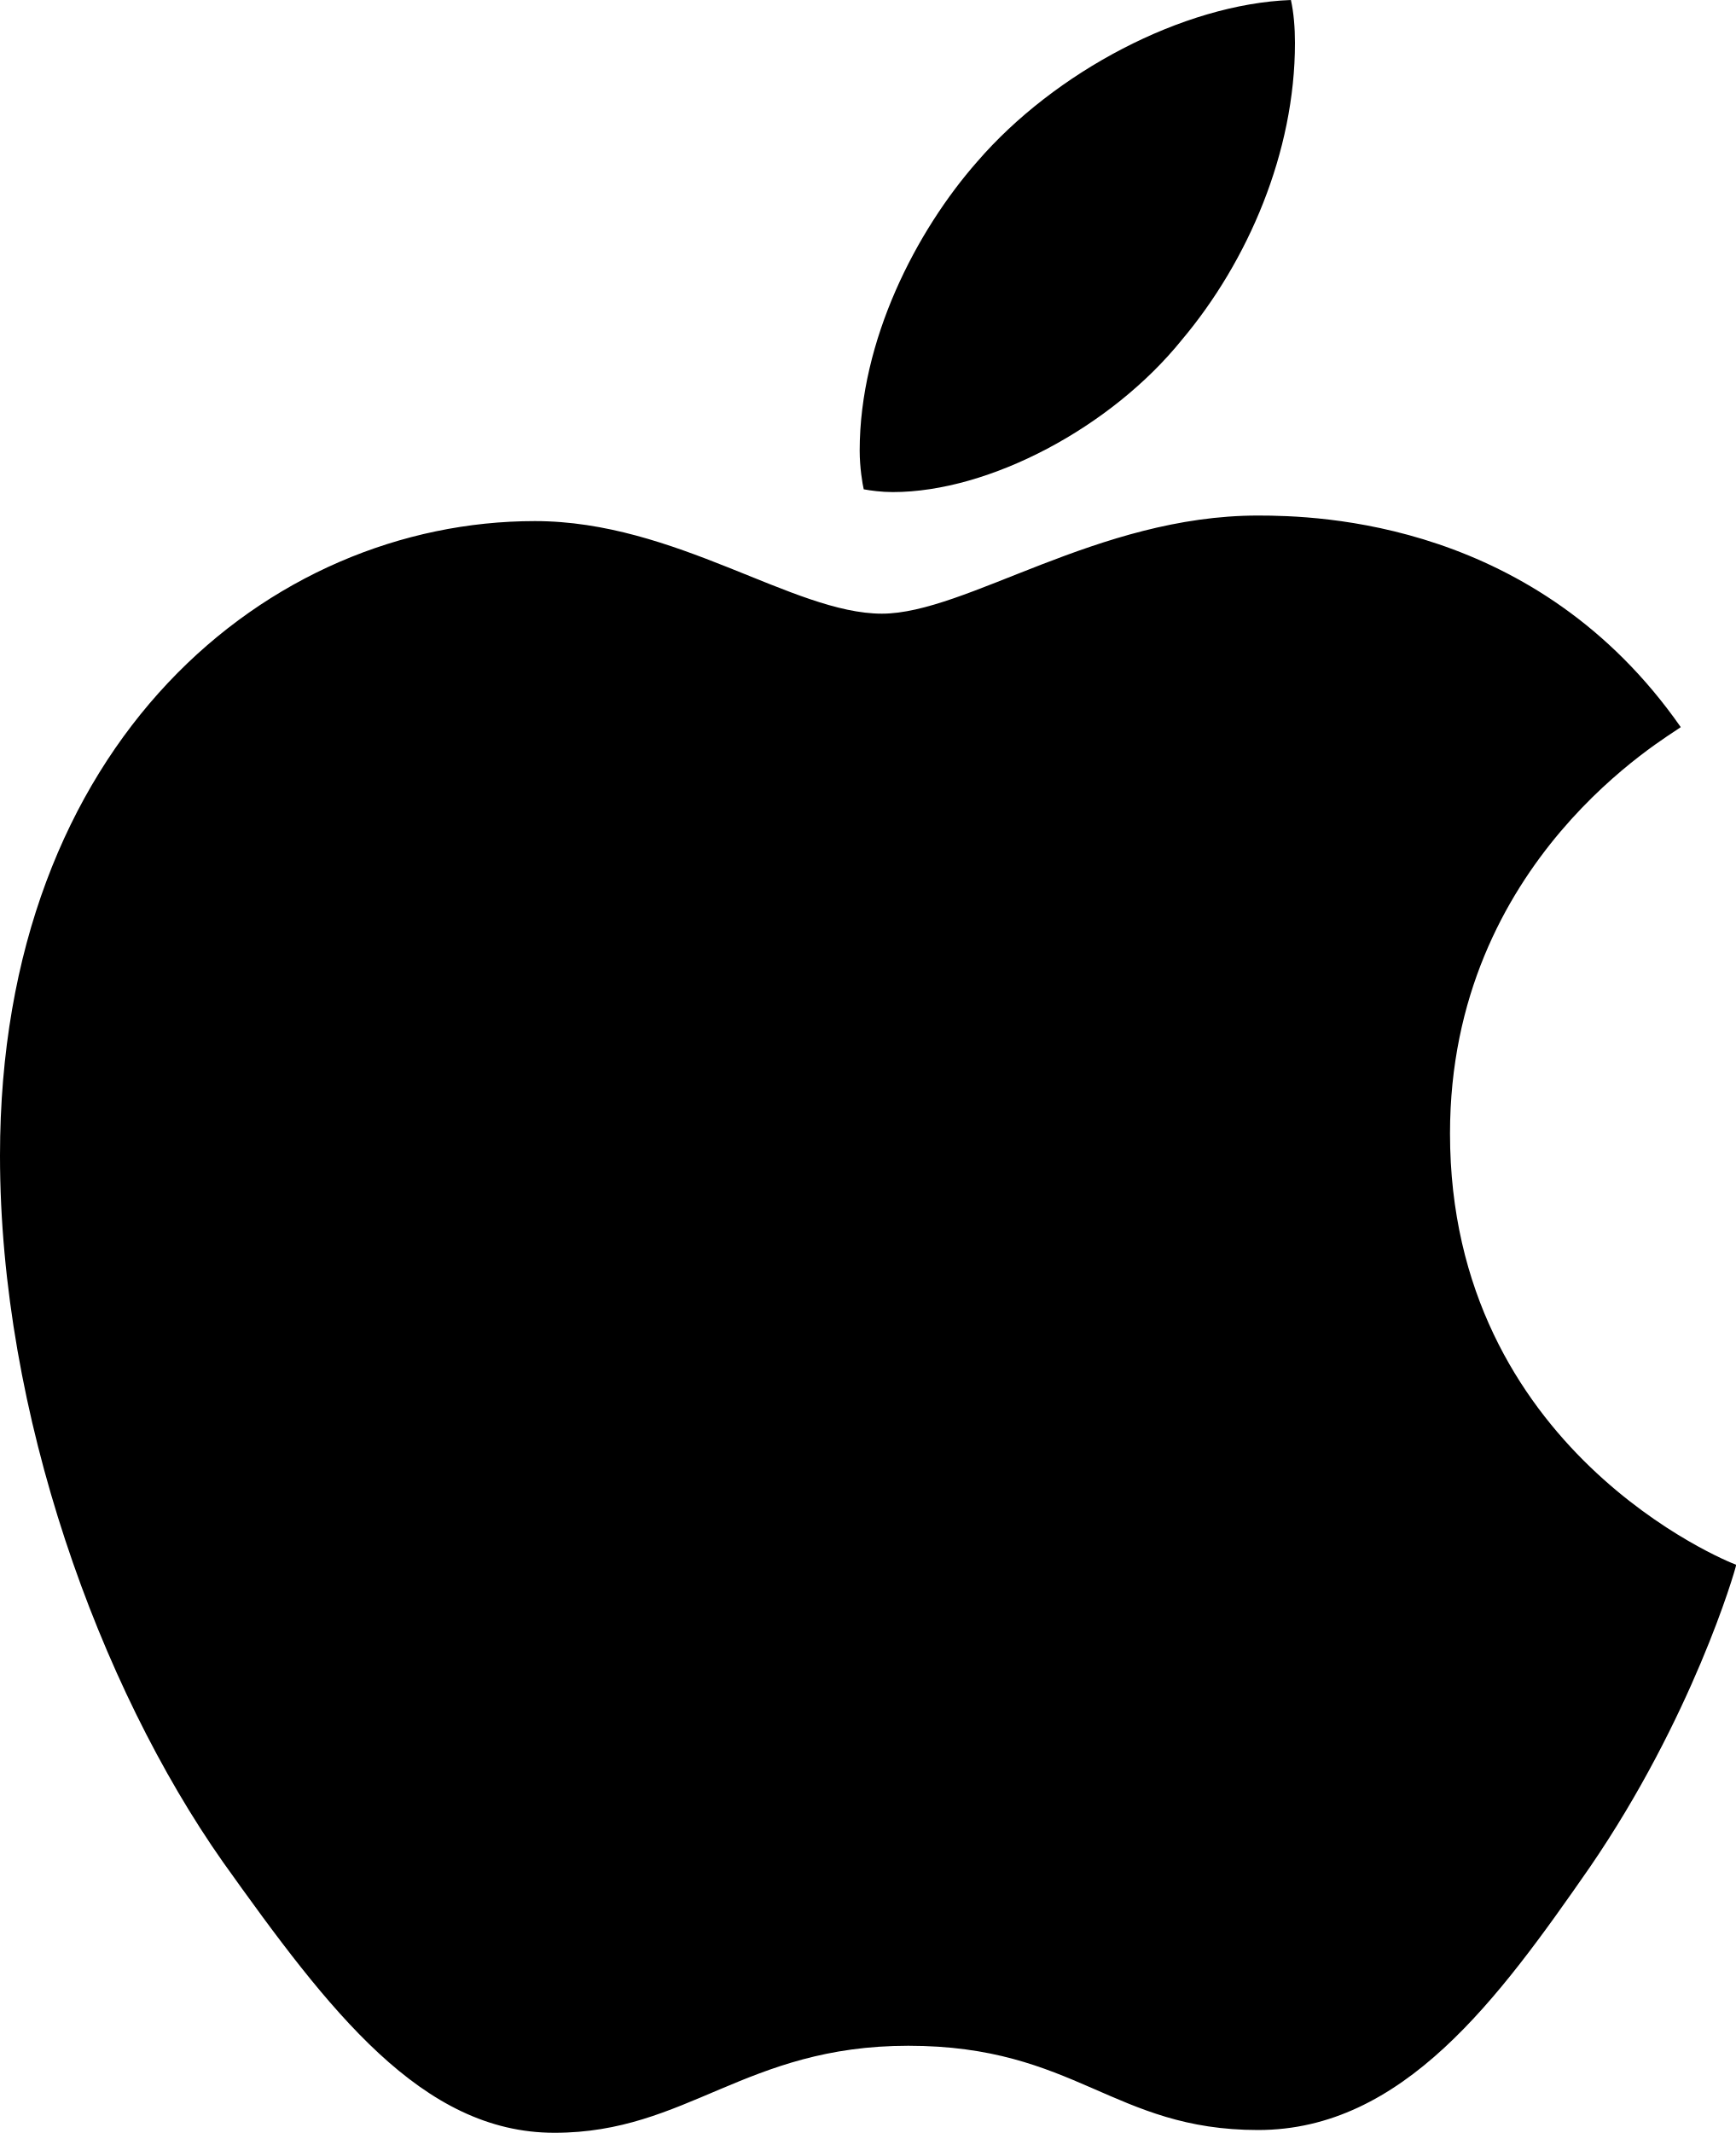
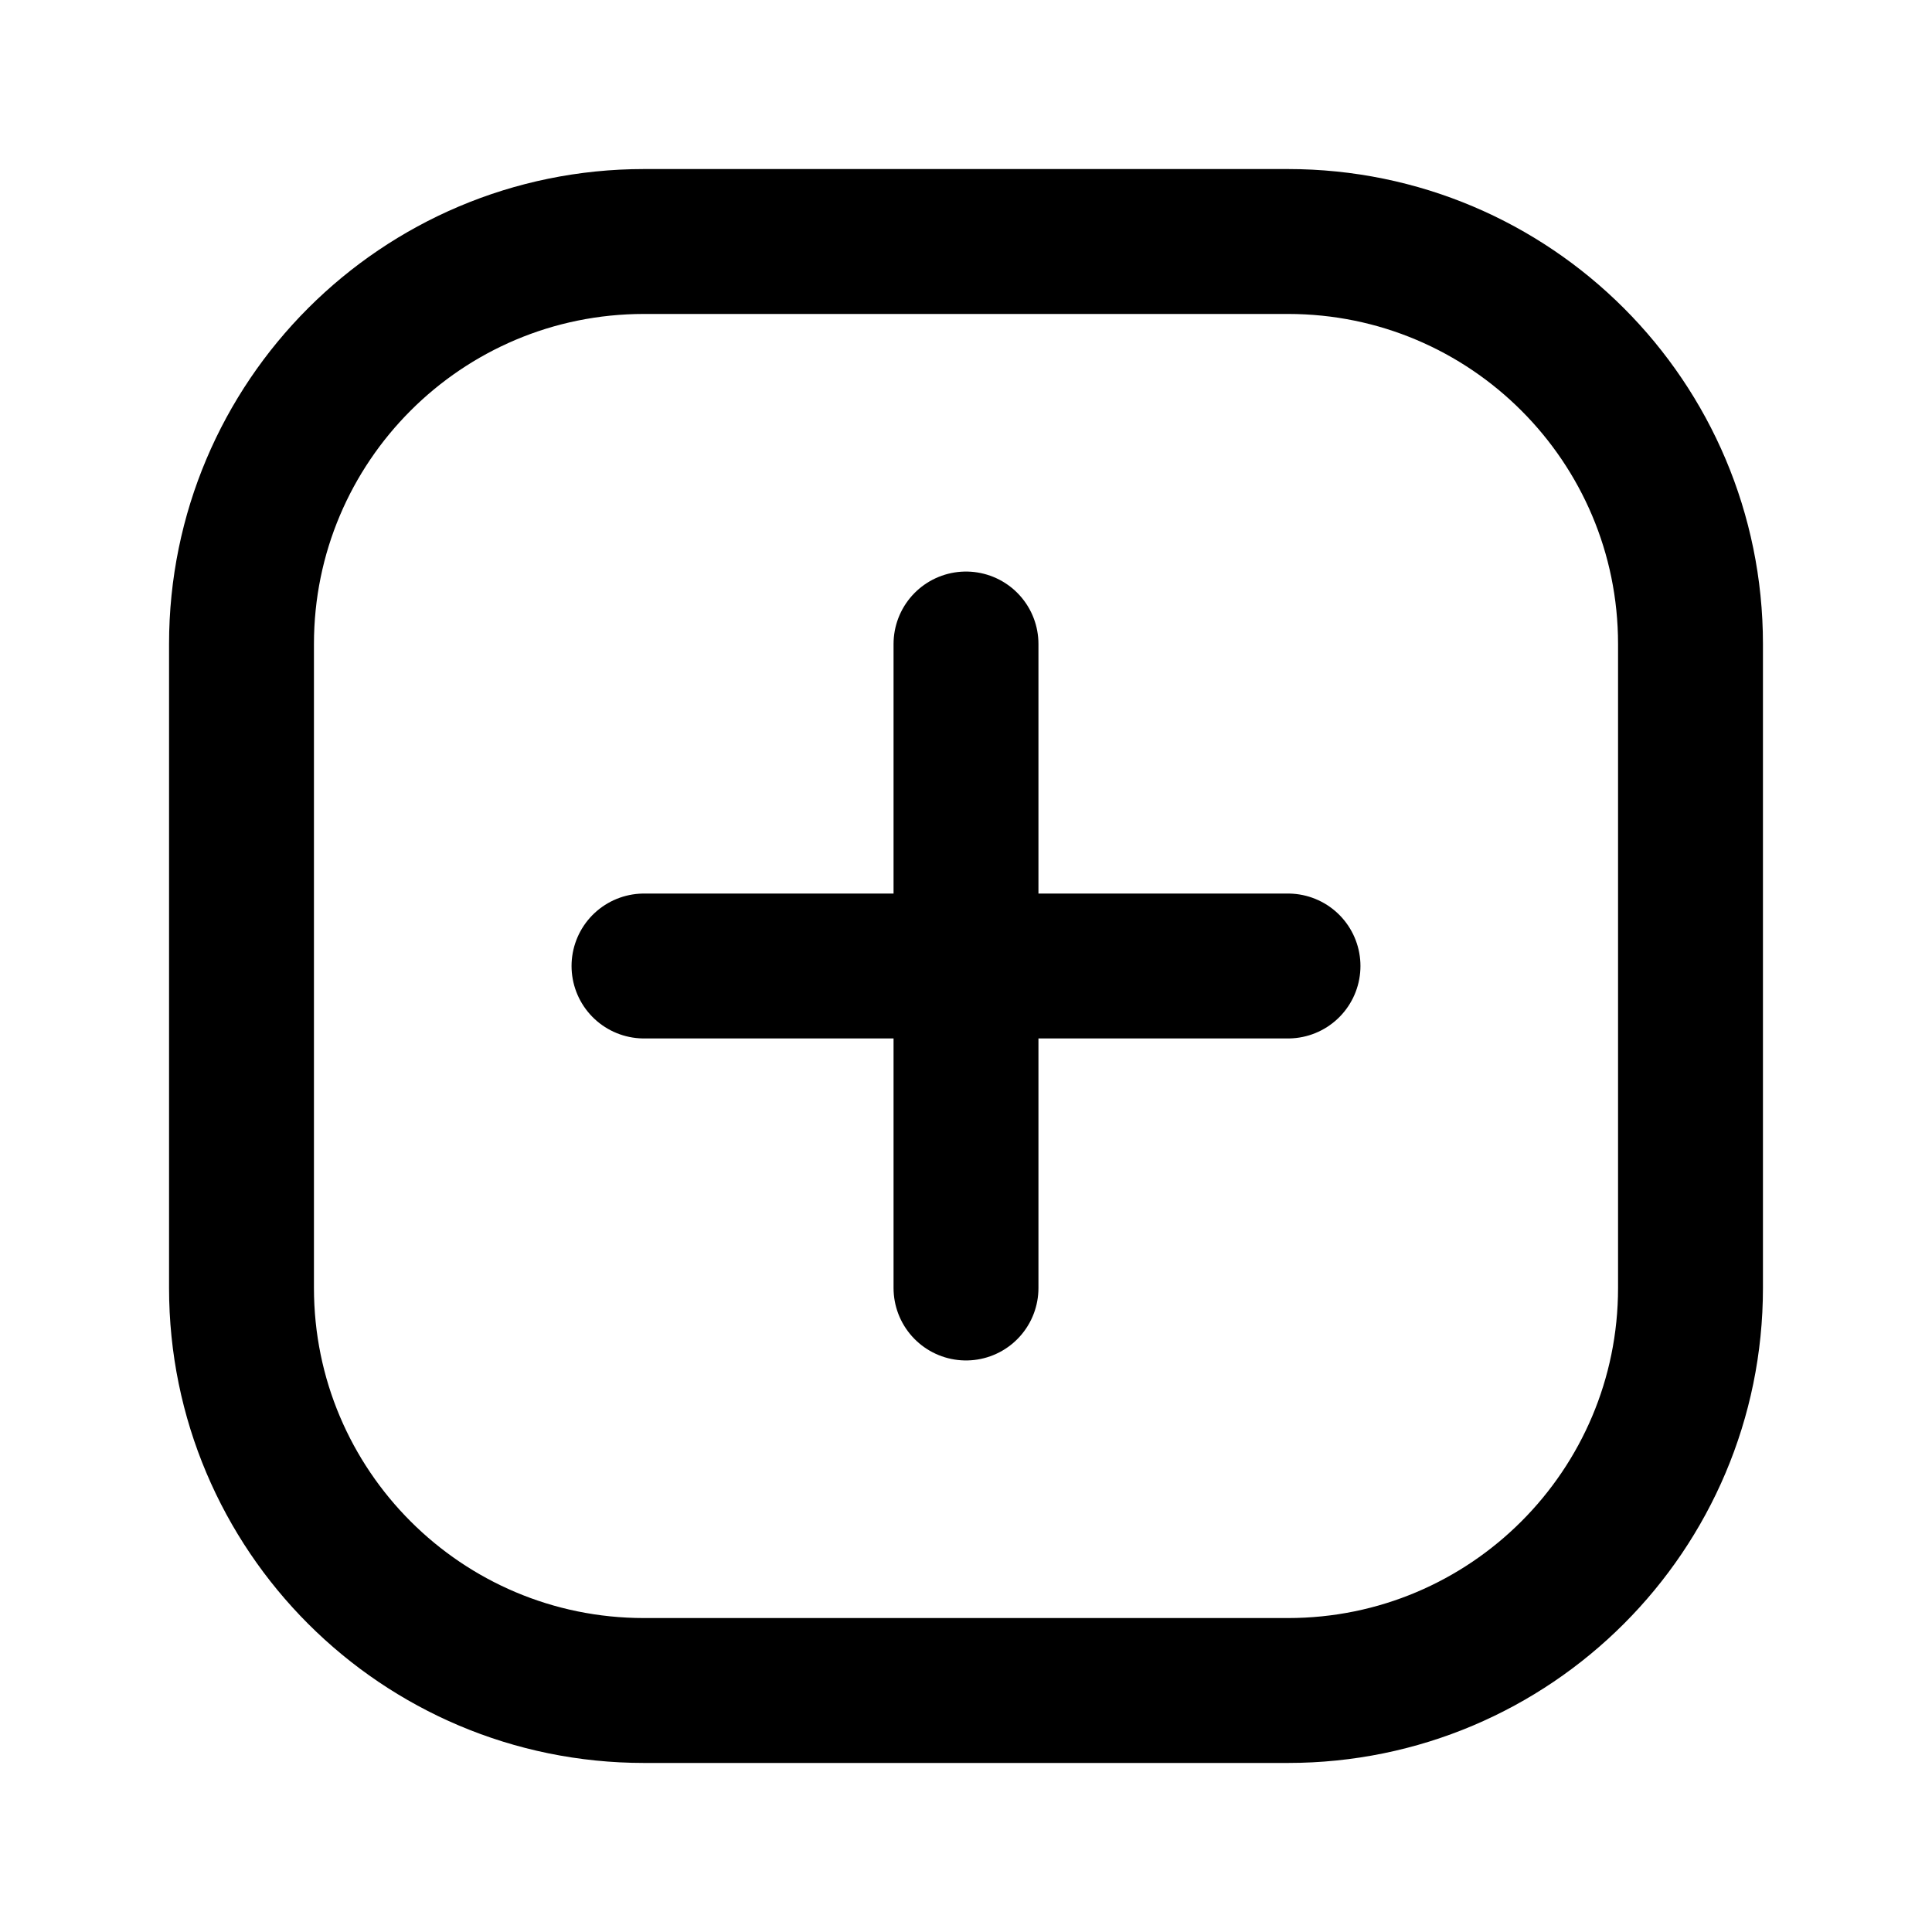
- <svg xmlns="http://www.w3.org/2000/svg" xml:space="preserve" width="814" height="1000">
-   <path d="M788.1 340.9c-5.8 4.5-108.2 62.2-108.2 190.5 0 148.4 130.3 200.9 134.2 202.2-.6 3.2-20.7 71.9-68.7 141.9-42.8 61.6-87.5 123.1-155.5 123.1s-85.5-39.5-164-39.5c-76.5 0-103.7 40.8-165.9 40.8s-105.6-57-155.5-127C46.7 790.7 0 663 0 541.8c0-194.4 126.4-297.5 250.8-297.5 66.1 0 121.2 43.4 162.7 43.4 39.5 0 101.1-46 176.3-46 28.5 0 130.9 2.6 198.3 99.2zm-234-181.5c31.1-36.9 53.1-88.1 53.1-139.3 0-7.1-.6-14.3-1.9-20.1-50.6 1.9-110.8 33.7-147.1 75.8-28.5 32.4-55.1 83.6-55.1 135.5 0 7.8 1.3 15.6 1.9 18.1 3.2.6 8.4 1.3 13.6 1.3 45.4 0 102.5-30.4 135.5-71.3z" />
+ <svg xmlns="http://www.w3.org/2000/svg" width="24" height="24" viewBox="0 0 24 24" fill="none">
+   <rect x="3" y="3" width="18" height="18" rx="5" stroke="currentColor" stroke-width="1.8" />
+   <path d="M8 12h8M12 8v8" stroke="currentColor" stroke-width="1.8" stroke-linecap="round" />
</svg>
